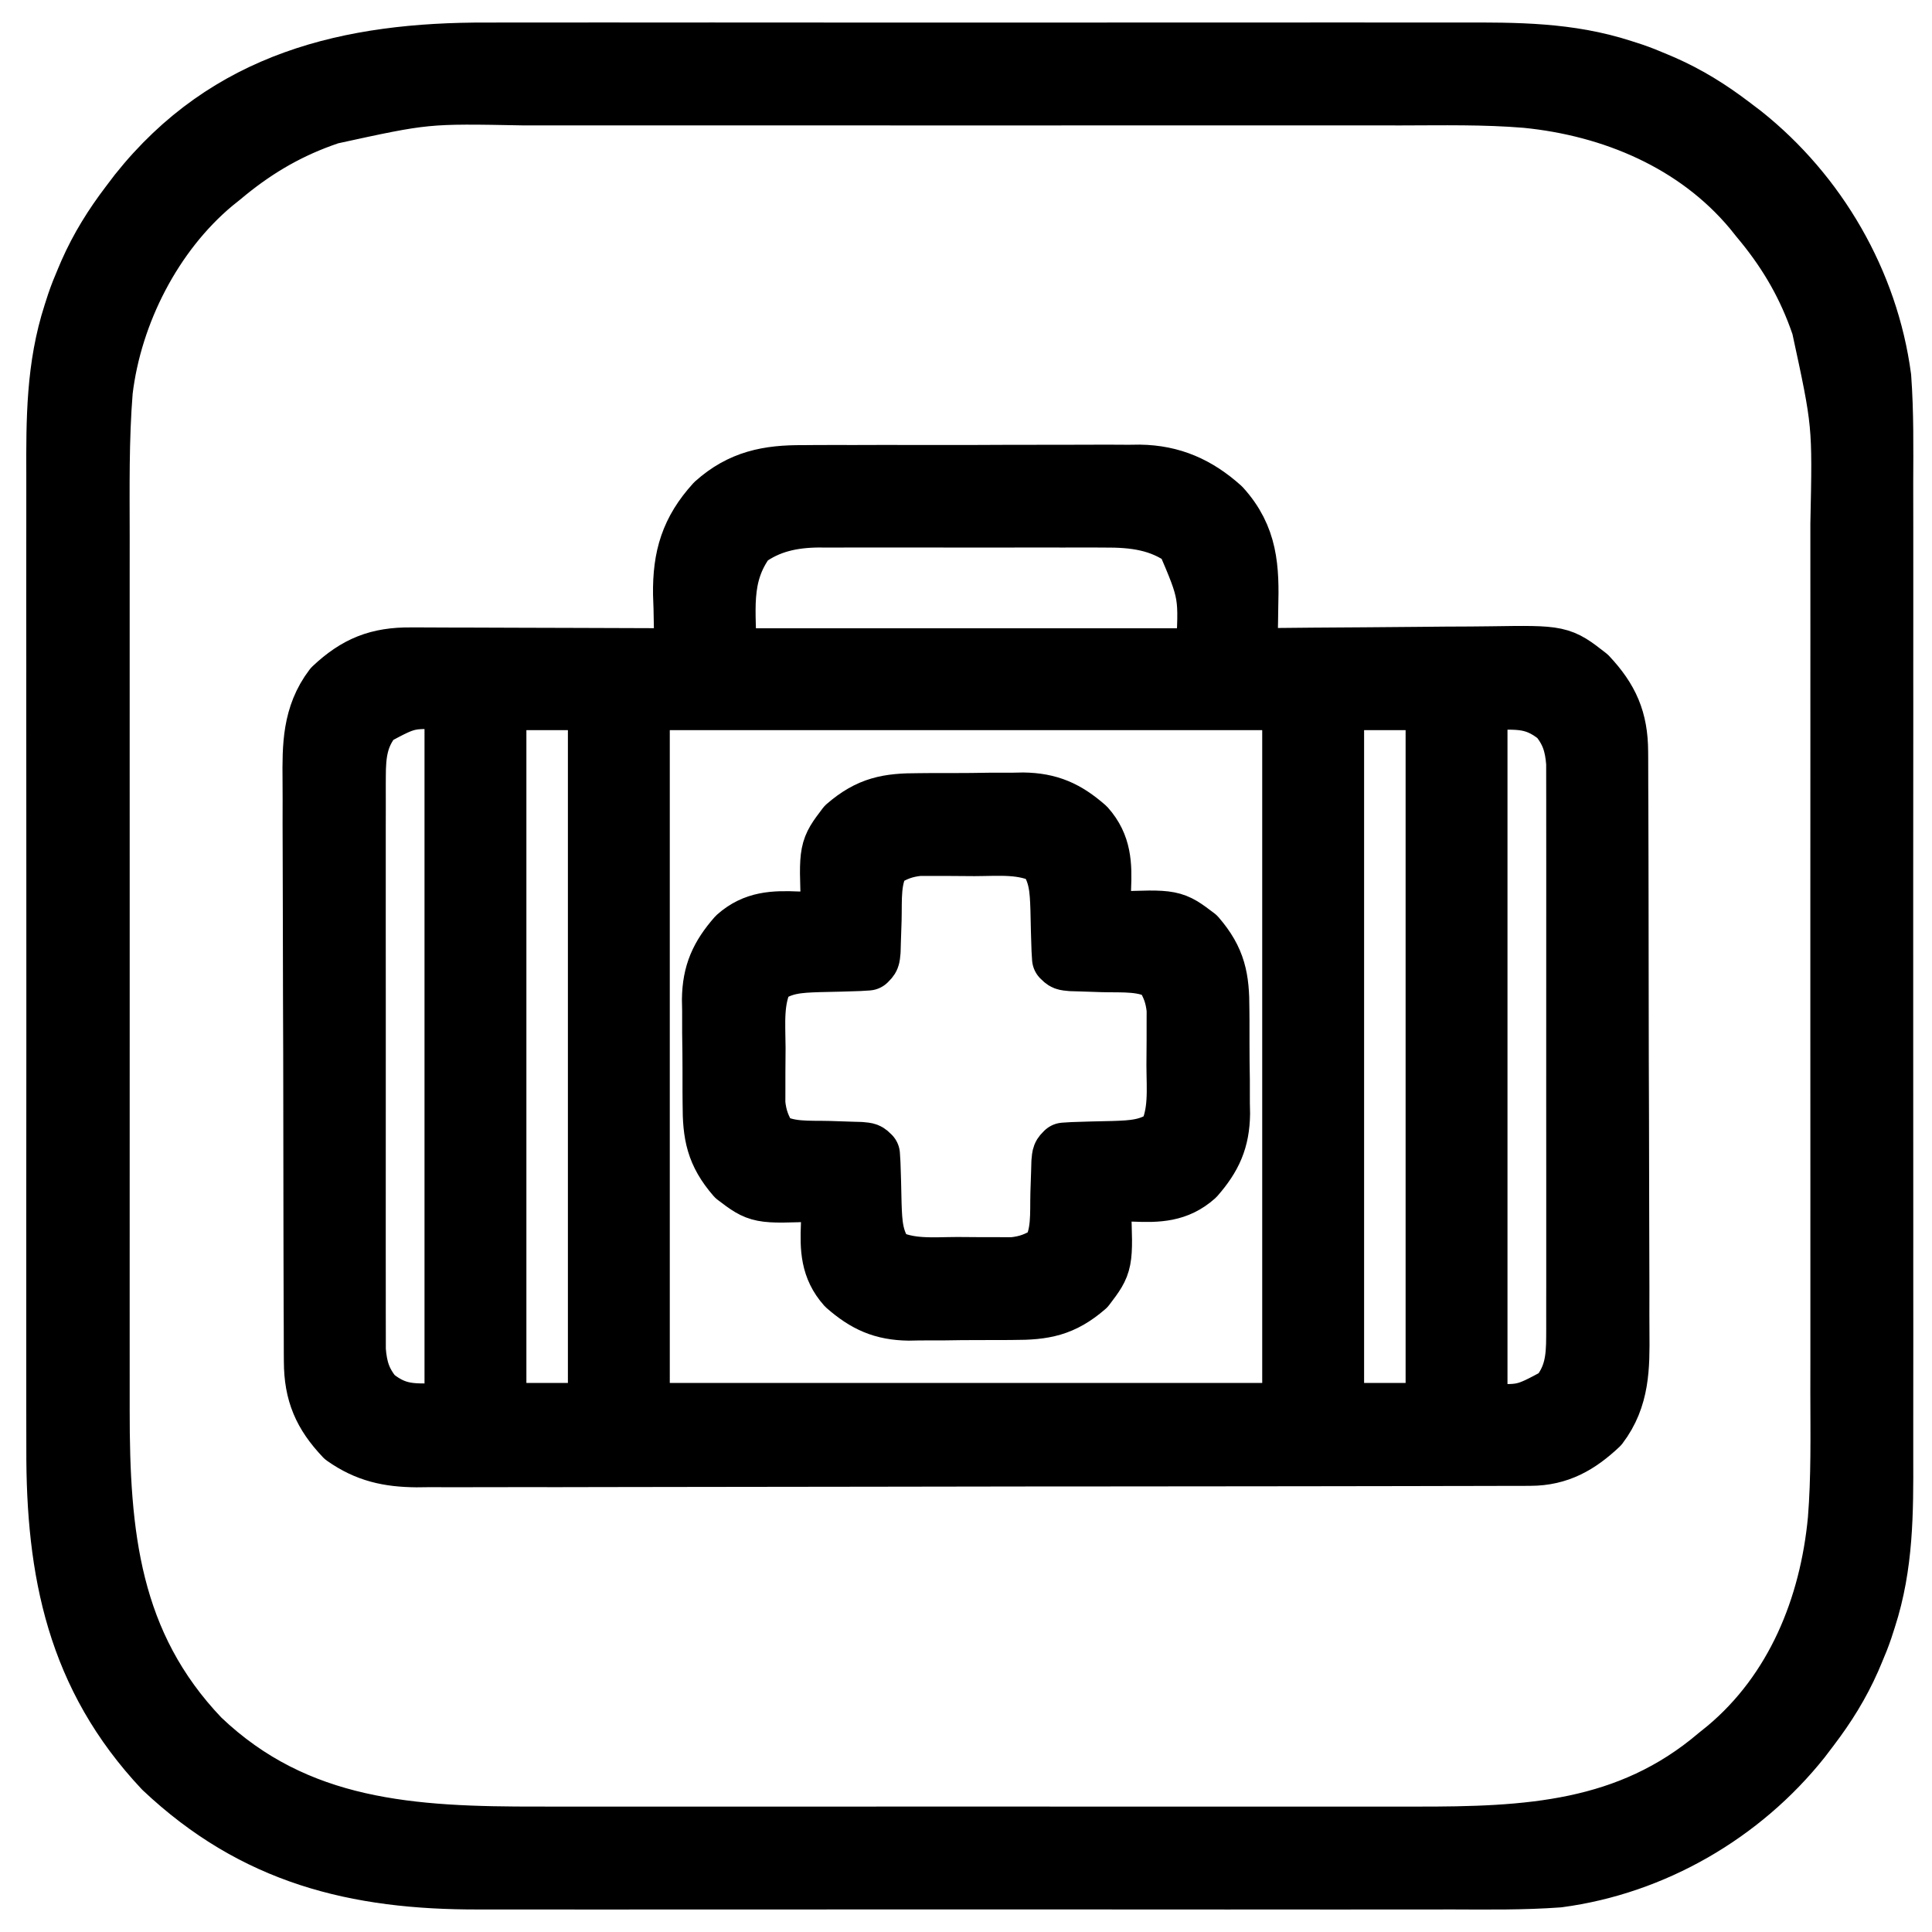
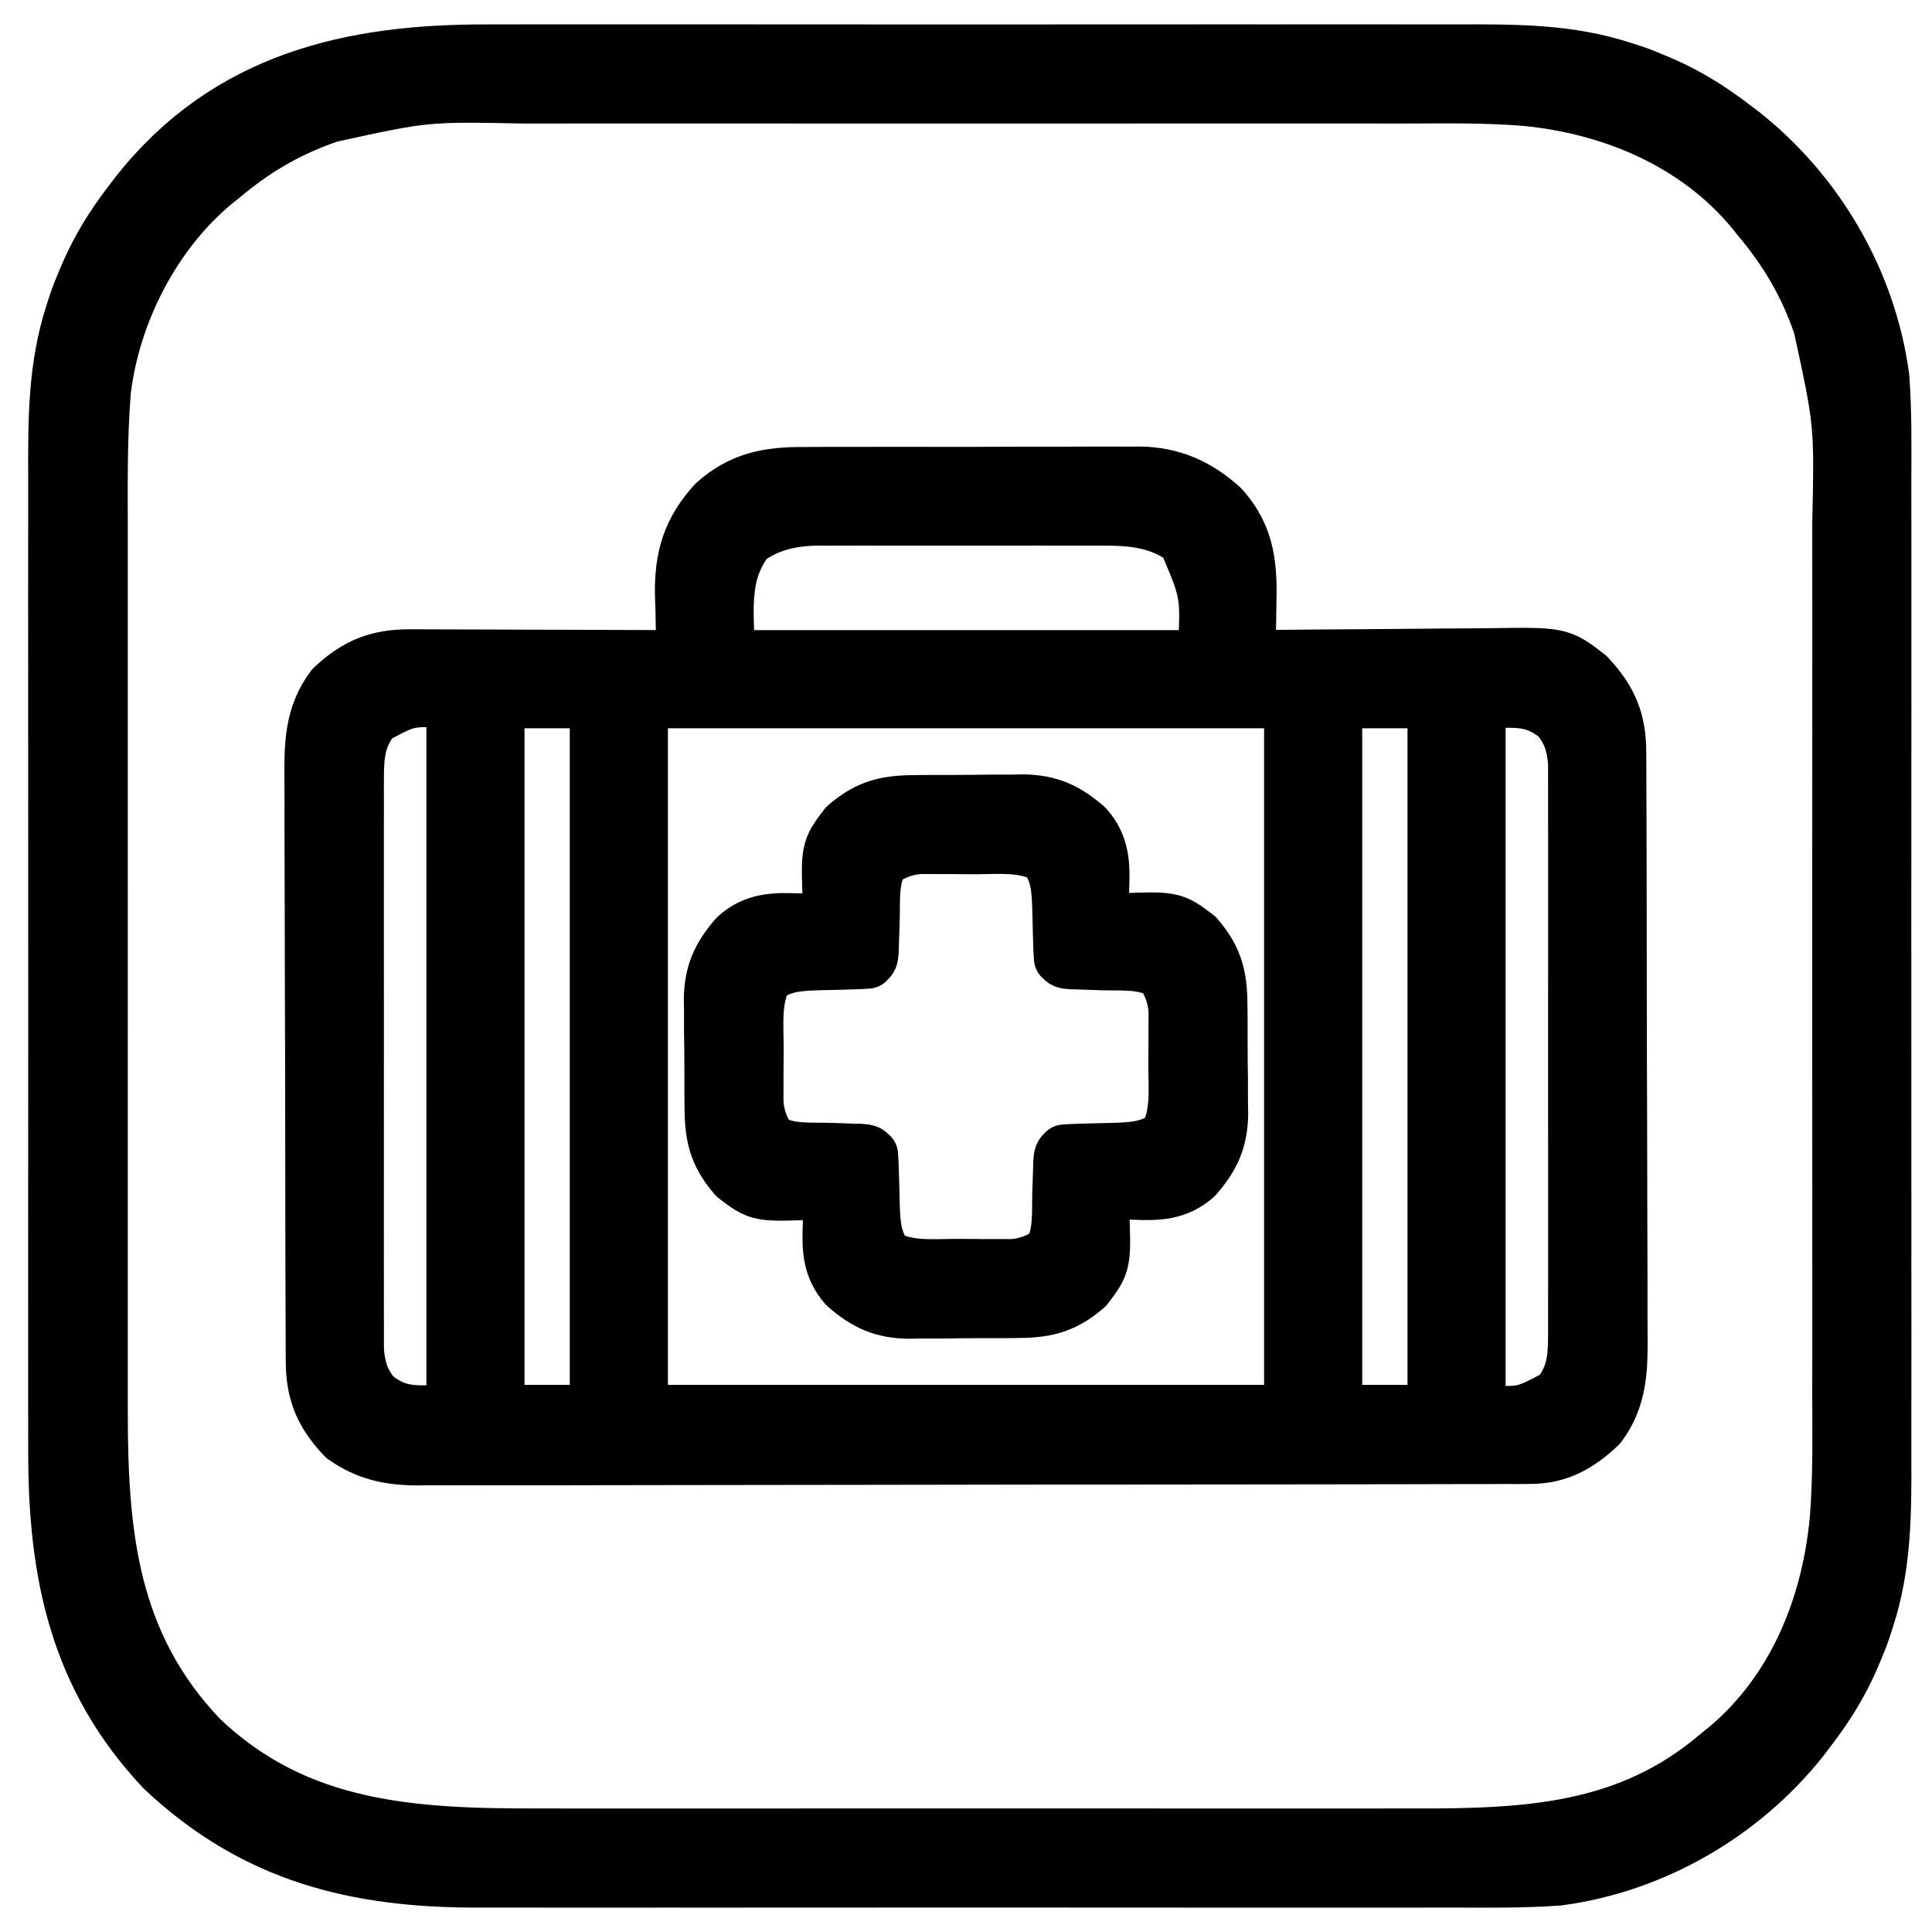
- <svg xmlns="http://www.w3.org/2000/svg" version="1.1" width="512" height="512" stroke="#000000" stroke-width="15" stroke-linejoin="round">
+ <svg xmlns="http://www.w3.org/2000/svg" version="1.1" width="512" height="512" stroke="#000000" stroke-width="14" stroke-linejoin="round">
  <path d="M0 0 C1.039 -0.009 2.077 -0.017 3.147 -0.026 C6.557 -0.049 9.966 -0.042 13.375 -0.033 C15.76 -0.038 18.144 -0.044 20.529 -0.052 C25.518 -0.062 30.506 -0.058 35.495 -0.043 C41.872 -0.026 48.247 -0.049 54.624 -0.084 C59.545 -0.106 64.467 -0.105 69.389 -0.097 C71.739 -0.096 74.089 -0.103 76.44 -0.117 C79.732 -0.135 83.024 -0.12 86.316 -0.098 C87.276 -0.109 88.236 -0.121 89.225 -0.133 C97.878 -0.013 104.66 3.018 111.098 8.783 C118.409 16.834 118.764 25.08 118.473 35.596 C118.455 36.843 118.437 38.09 118.418 39.375 C118.371 42.429 118.306 45.481 118.223 48.533 C119.693 48.517 119.693 48.517 121.193 48.5 C130.461 48.398 139.729 48.323 148.997 48.274 C153.761 48.248 158.525 48.213 163.289 48.156 C167.892 48.102 172.496 48.072 177.1 48.059 C178.85 48.05 180.6 48.032 182.35 48.005 C200.788 47.73 200.788 47.73 208.223 53.533 C214.008 59.707 216.466 65.221 216.497 73.749 C216.502 74.465 216.508 75.181 216.513 75.919 C216.528 78.312 216.529 80.705 216.529 83.099 C216.537 84.817 216.545 86.536 216.555 88.254 C216.576 92.92 216.585 97.585 216.59 102.251 C216.594 105.168 216.6 108.085 216.607 111.002 C216.632 121.187 216.645 131.372 216.648 141.557 C216.652 151.038 216.682 160.519 216.724 170 C216.759 178.149 216.774 186.297 216.775 194.446 C216.775 199.309 216.784 204.172 216.813 209.034 C216.839 213.612 216.841 218.189 216.825 222.767 C216.823 224.442 216.83 226.116 216.846 227.791 C216.927 236.797 216.935 245.023 211.223 252.533 C205.793 257.636 200.38 260.778 192.794 260.794 C191.711 260.801 190.627 260.808 189.51 260.815 C188.326 260.813 187.141 260.81 185.92 260.808 C184.657 260.813 183.394 260.818 182.092 260.823 C178.589 260.838 175.085 260.839 171.581 260.839 C167.801 260.841 164.021 260.854 160.241 260.865 C151.976 260.888 143.712 260.896 135.447 260.901 C130.285 260.904 125.123 260.911 119.961 260.918 C105.665 260.937 91.369 260.954 77.073 260.957 C76.159 260.957 75.244 260.957 74.301 260.957 C72.447 260.958 70.593 260.958 68.738 260.958 C67.357 260.959 67.357 260.959 65.949 260.959 C64.566 260.959 64.566 260.959 63.156 260.96 C48.225 260.963 33.295 260.99 18.364 261.027 C3.03 261.066 -12.305 261.085 -27.639 261.085 C-36.247 261.086 -44.854 261.094 -53.462 261.123 C-60.792 261.148 -68.122 261.155 -75.452 261.14 C-79.19 261.133 -82.928 261.134 -86.666 261.156 C-90.724 261.181 -94.781 261.166 -98.839 261.148 C-100.6 261.168 -100.6 261.168 -102.396 261.188 C-109.82 261.112 -115.629 259.869 -121.777 255.533 C-127.585 249.406 -130.02 243.81 -130.051 235.318 C-130.056 234.602 -130.062 233.886 -130.067 233.148 C-130.082 230.755 -130.083 228.362 -130.083 225.968 C-130.091 224.25 -130.1 222.531 -130.109 220.813 C-130.131 216.147 -130.139 211.482 -130.145 206.816 C-130.148 203.899 -130.154 200.982 -130.162 198.064 C-130.186 187.88 -130.199 177.695 -130.203 167.51 C-130.206 158.029 -130.236 148.548 -130.278 139.067 C-130.313 130.918 -130.328 122.77 -130.329 114.621 C-130.33 109.758 -130.338 104.895 -130.367 100.032 C-130.393 95.455 -130.395 90.878 -130.379 86.3 C-130.377 84.625 -130.384 82.951 -130.4 81.276 C-130.481 72.27 -130.489 64.044 -124.777 56.533 C-118.399 50.54 -112.636 48.22 -103.866 48.306 C-103.085 48.306 -102.304 48.306 -101.499 48.306 C-98.929 48.307 -96.359 48.322 -93.789 48.338 C-92.002 48.342 -90.216 48.345 -88.429 48.347 C-83.736 48.354 -79.042 48.374 -74.349 48.396 C-69.556 48.417 -64.763 48.426 -59.97 48.436 C-50.573 48.457 -41.175 48.491 -31.777 48.533 C-31.816 47.385 -31.816 47.385 -31.856 46.214 C-31.961 42.695 -32.026 39.178 -32.09 35.658 C-32.131 34.454 -32.173 33.25 -32.217 32.01 C-32.351 22.12 -30.233 15.033 -23.527 7.658 C-16.474 1.354 -9.236 -0.063 0 0 Z M-14.652 17.658 C-21.796 27.324 -19.777 36.635 -19.777 48.533 C21.803 48.533 63.383 48.533 106.223 48.533 C107.233 31.98 107.233 31.98 101.098 17.658 C94.703 12.932 87.662 12.087 79.899 12.145 C79.014 12.14 78.13 12.135 77.219 12.129 C74.325 12.116 71.43 12.125 68.535 12.135 C66.507 12.133 64.479 12.13 62.451 12.126 C58.211 12.122 53.971 12.128 49.732 12.142 C44.315 12.159 38.899 12.15 33.482 12.132 C29.297 12.121 25.112 12.124 20.927 12.132 C18.931 12.134 16.934 12.132 14.937 12.125 C12.14 12.117 9.344 12.129 6.547 12.145 C5.733 12.139 4.92 12.133 4.081 12.127 C-2.809 12.202 -9.044 13.513 -14.652 17.658 Z M-113.527 64.783 C-117.473 69.606 -118.027 74.261 -118.031 80.365 C-118.034 81.027 -118.037 81.69 -118.041 82.372 C-118.048 84.578 -118.042 86.784 -118.036 88.99 C-118.039 90.578 -118.042 92.165 -118.047 93.752 C-118.056 98.054 -118.052 102.355 -118.046 106.657 C-118.041 111.162 -118.045 115.668 -118.049 120.173 C-118.052 127.739 -118.047 135.305 -118.038 142.87 C-118.027 151.612 -118.03 160.355 -118.041 169.097 C-118.051 176.608 -118.052 184.119 -118.047 191.63 C-118.044 196.113 -118.043 200.597 -118.05 205.081 C-118.055 209.296 -118.051 213.512 -118.04 217.728 C-118.037 219.273 -118.038 220.819 -118.042 222.364 C-118.048 224.477 -118.041 226.589 -118.031 228.702 C-118.03 229.883 -118.03 231.065 -118.029 232.282 C-117.652 237.146 -116.623 240.5 -113.527 244.283 C-106.759 249.821 -102.106 248.533 -92.777 248.533 C-92.777 186.493 -92.777 124.453 -92.777 60.533 C-104.432 59.89 -104.432 59.89 -113.527 64.783 Z M-80.777 60.533 C-80.777 122.573 -80.777 184.613 -80.777 248.533 C-72.197 248.533 -63.617 248.533 -54.777 248.533 C-54.777 186.493 -54.777 124.453 -54.777 60.533 C-63.357 60.533 -71.937 60.533 -80.777 60.533 Z M-42.777 60.533 C-42.777 122.573 -42.777 184.613 -42.777 248.533 C13.983 248.533 70.743 248.533 129.223 248.533 C129.223 186.493 129.223 124.453 129.223 60.533 C72.463 60.533 15.703 60.533 -42.777 60.533 Z M141.223 60.533 C141.223 122.573 141.223 184.613 141.223 248.533 C149.803 248.533 158.383 248.533 167.223 248.533 C167.223 186.493 167.223 124.453 167.223 60.533 C158.643 60.533 150.063 60.533 141.223 60.533 Z M179.223 60.533 C179.223 122.573 179.223 184.613 179.223 248.533 C190.878 249.177 190.878 249.177 199.973 244.283 C203.919 239.461 204.473 234.806 204.477 228.702 C204.48 228.04 204.483 227.377 204.486 226.695 C204.494 224.489 204.488 222.283 204.482 220.076 C204.484 218.489 204.488 216.902 204.492 215.315 C204.501 211.013 204.498 206.712 204.492 202.41 C204.486 197.905 204.491 193.399 204.494 188.894 C204.498 181.328 204.493 173.762 204.484 166.197 C204.473 157.454 204.476 148.712 204.487 139.97 C204.496 132.459 204.498 124.948 204.492 117.437 C204.489 112.954 204.489 108.47 204.495 103.986 C204.501 99.771 204.497 95.555 204.486 91.339 C204.483 89.794 204.484 88.248 204.488 86.703 C204.494 84.59 204.487 82.478 204.477 80.365 C204.476 79.183 204.475 78.002 204.475 76.785 C204.098 71.921 203.068 68.567 199.973 64.783 C193.205 59.246 188.552 60.533 179.223 60.533 Z " fill="#000000" transform="translate(212.7771,125.4666)" />
  <path d="M0 0 C3.782 0.009 7.564 -0.005 11.346 -0.016 C18.732 -0.034 26.118 -0.03 33.504 -0.018 C39.513 -0.009 45.522 -0.008 51.53 -0.012 C52.389 -0.013 53.248 -0.014 54.133 -0.014 C55.878 -0.016 57.623 -0.017 59.368 -0.018 C75.689 -0.029 92.011 -0.016 108.333 0.005 C122.305 0.023 136.277 0.02 150.249 0.001 C166.517 -0.02 182.785 -0.028 199.052 -0.016 C200.791 -0.015 202.529 -0.014 204.267 -0.012 C205.122 -0.012 205.977 -0.011 206.858 -0.01 C212.852 -0.007 218.846 -0.013 224.84 -0.022 C232.155 -0.034 239.47 -0.03 246.786 -0.009 C250.511 0.001 254.235 0.006 257.96 -0.008 C272.718 -0.056 286.731 -0.069 300.899 4.523 C301.819 4.82 302.738 5.117 303.686 5.423 C305.742 6.125 307.719 6.909 309.711 7.773 C310.411 8.07 311.11 8.368 311.831 8.674 C318.379 11.56 324.201 15.191 329.899 19.523 C331.426 20.683 331.426 20.683 332.985 21.867 C352.894 37.714 366.53 61.207 369.899 86.523 C370.583 95.87 370.455 105.258 370.422 114.624 C370.412 118.406 370.427 122.188 370.437 125.97 C370.455 133.356 370.451 140.742 370.44 148.129 C370.431 154.137 370.43 160.146 370.434 166.155 C370.435 167.013 370.435 167.872 370.436 168.757 C370.437 170.502 370.438 172.247 370.44 173.992 C370.451 190.314 370.438 206.635 370.416 222.957 C370.399 236.929 370.402 250.901 370.42 264.873 C370.442 281.141 370.45 297.409 370.438 313.677 C370.436 315.415 370.435 317.153 370.434 318.891 C370.433 320.174 370.433 320.174 370.432 321.482 C370.429 327.476 370.434 333.47 370.444 339.464 C370.455 346.779 370.452 354.095 370.431 361.41 C370.42 365.135 370.416 368.859 370.429 372.584 C370.478 387.342 370.491 401.356 365.899 415.523 C365.602 416.443 365.305 417.363 364.998 418.31 C364.297 420.366 363.513 422.343 362.649 424.335 C362.351 425.035 362.054 425.735 361.748 426.455 C358.862 433.004 355.231 438.825 350.899 444.523 C349.739 446.05 349.739 446.05 348.555 447.609 C332.708 467.518 309.214 481.154 283.899 484.523 C274.552 485.207 265.164 485.079 255.797 485.046 C252.015 485.037 248.234 485.051 244.452 485.062 C237.065 485.079 229.679 485.076 222.293 485.064 C216.284 485.055 210.276 485.054 204.267 485.058 C202.979 485.059 202.979 485.059 201.665 485.06 C199.92 485.061 198.175 485.063 196.43 485.064 C180.108 485.075 163.786 485.062 147.464 485.041 C133.492 485.023 119.52 485.026 105.548 485.044 C89.28 485.066 73.013 485.074 56.745 485.062 C55.007 485.061 53.269 485.059 51.53 485.058 C50.675 485.058 49.82 485.057 48.94 485.056 C42.946 485.053 36.952 485.059 30.958 485.068 C23.642 485.079 16.327 485.076 9.011 485.055 C5.287 485.045 1.562 485.04 -2.162 485.054 C-34.975 485.161 -61.801 478.438 -86.101 455.523 C-109.168 430.973 -114.742 403.165 -114.624 370.422 C-114.615 366.64 -114.629 362.858 -114.64 359.076 C-114.658 351.69 -114.654 344.303 -114.642 336.917 C-114.633 330.909 -114.632 324.9 -114.637 318.891 C-114.637 318.032 -114.638 317.174 -114.638 316.289 C-114.64 314.544 -114.641 312.799 -114.642 311.054 C-114.654 294.732 -114.641 278.41 -114.619 262.089 C-114.601 248.116 -114.604 234.144 -114.623 220.172 C-114.644 203.905 -114.653 187.637 -114.64 171.369 C-114.639 169.631 -114.638 167.893 -114.637 166.155 C-114.636 164.872 -114.636 164.872 -114.635 163.564 C-114.631 157.57 -114.637 151.576 -114.647 145.582 C-114.658 138.266 -114.655 130.951 -114.633 123.636 C-114.623 119.911 -114.619 116.186 -114.632 112.462 C-114.681 97.704 -114.694 83.69 -110.101 69.523 C-109.804 68.603 -109.507 67.683 -109.201 66.735 C-108.5 64.68 -107.716 62.702 -106.851 60.71 C-106.554 60.011 -106.257 59.311 -105.95 58.591 C-103.064 52.042 -99.434 46.221 -95.101 40.523 C-94.328 39.505 -93.554 38.486 -92.758 37.437 C-68.94 7.515 -36.565 -0.131 0 0 Z M-41.539 17.273 C-42.281 17.535 -43.024 17.798 -43.789 18.068 C-53.702 21.685 -62.038 26.746 -70.101 33.523 C-70.841 34.117 -71.581 34.711 -72.344 35.324 C-88.255 48.62 -98.941 69.566 -101.413 90.116 C-102.448 102.981 -102.241 115.879 -102.231 128.777 C-102.232 131.534 -102.234 134.292 -102.236 137.05 C-102.24 143.735 -102.24 150.421 -102.237 157.107 C-102.234 162.545 -102.234 167.983 -102.235 173.421 C-102.235 174.198 -102.235 174.975 -102.236 175.775 C-102.236 177.353 -102.236 178.932 -102.237 180.51 C-102.239 195.278 -102.236 210.046 -102.231 224.814 C-102.226 237.46 -102.227 250.106 -102.232 262.752 C-102.237 277.471 -102.239 292.189 -102.236 306.908 C-102.236 308.48 -102.235 310.052 -102.235 311.624 C-102.235 312.398 -102.235 313.171 -102.235 313.968 C-102.234 319.394 -102.235 324.82 -102.238 330.245 C-102.24 336.866 -102.24 343.486 -102.234 350.107 C-102.232 353.479 -102.231 356.851 -102.234 360.223 C-102.259 393.083 -99.556 422.056 -75.746 446.999 C-50.275 471.304 -19.645 472.837 13.727 472.782 C16.498 472.783 19.27 472.788 22.041 472.792 C28.746 472.801 35.452 472.799 42.157 472.793 C47.613 472.789 53.069 472.788 58.525 472.791 C59.306 472.791 60.086 472.791 60.891 472.791 C62.477 472.792 64.063 472.793 65.65 472.793 C80.478 472.799 95.306 472.793 110.134 472.782 C122.82 472.773 135.506 472.774 148.192 472.784 C162.972 472.794 177.752 472.799 192.532 472.792 C194.112 472.792 195.692 472.791 197.272 472.791 C198.438 472.79 198.438 472.79 199.627 472.79 C205.068 472.788 210.509 472.791 215.95 472.795 C222.593 472.801 229.236 472.8 235.879 472.789 C239.26 472.784 242.64 472.783 246.021 472.788 C275.639 472.833 302.313 471.615 325.899 451.523 C326.636 450.93 327.373 450.337 328.133 449.726 C346.294 434.571 355.322 412.281 357.493 389.223 C358.384 378.103 358.176 366.927 358.157 355.781 C358.159 353.03 358.164 350.28 358.168 347.53 C358.177 340.88 358.175 334.23 358.169 327.58 C358.165 322.168 358.164 316.757 358.166 311.345 C358.167 310.183 358.167 310.183 358.167 308.997 C358.168 307.423 358.169 305.849 358.169 304.275 C358.175 289.564 358.168 274.853 358.158 260.142 C358.149 247.56 358.15 234.978 358.159 222.396 C358.17 207.732 358.174 193.069 358.168 178.405 C358.168 176.837 358.167 175.269 358.166 173.701 C358.166 172.93 358.166 172.159 358.165 171.364 C358.164 165.968 358.167 160.572 358.171 155.176 C358.177 148.587 358.175 141.998 358.165 135.409 C358.16 132.056 358.158 128.704 358.164 125.352 C358.733 98.781 358.733 98.781 353.149 73.023 C352.886 72.285 352.624 71.547 352.354 70.787 C348.725 60.901 343.662 52.57 336.899 44.523 C336.304 43.783 335.71 43.043 335.098 42.281 C320.183 24.433 298.103 15.182 275.383 12.928 C264.313 12.001 253.17 12.246 242.071 12.264 C239.299 12.262 236.528 12.258 233.756 12.253 C227.051 12.245 220.346 12.246 213.64 12.252 C208.184 12.257 202.728 12.257 197.272 12.255 C196.492 12.255 195.711 12.255 194.907 12.254 C193.32 12.254 191.734 12.253 190.148 12.252 C175.319 12.247 160.491 12.253 145.663 12.264 C132.977 12.273 120.292 12.271 107.606 12.262 C92.826 12.251 78.046 12.247 63.266 12.253 C61.685 12.254 60.105 12.255 58.525 12.255 C57.36 12.256 57.36 12.256 56.17 12.256 C50.729 12.258 45.288 12.255 39.847 12.25 C33.204 12.245 26.561 12.246 19.918 12.257 C16.538 12.262 13.157 12.263 9.777 12.258 C-16.274 11.76 -16.274 11.76 -41.539 17.273 Z " fill="#000000" transform="translate(129.1013,13.4771)" />
  <path d="M0 0 C0.99 -0.009 1.98 -0.017 2.999 -0.026 C5.085 -0.037 7.171 -0.038 9.257 -0.03 C12.429 -0.023 15.598 -0.07 18.77 -0.121 C20.805 -0.126 22.84 -0.127 24.875 -0.125 C25.813 -0.143 26.751 -0.162 27.717 -0.181 C34.731 -0.083 39.284 1.986 44.57 6.602 C48.965 11.535 49.083 16.765 48.82 23.039 C48.802 23.866 48.784 24.693 48.766 25.545 C48.719 27.564 48.647 29.583 48.57 31.602 C50.363 31.497 50.363 31.497 52.191 31.391 C67.466 30.763 67.466 30.763 73.844 35.605 C79.294 41.906 80.188 46.915 80.172 55.031 C80.18 56.021 80.189 57.011 80.198 58.031 C80.209 60.117 80.21 62.203 80.202 64.289 C80.195 67.461 80.242 70.629 80.293 73.801 C80.298 75.836 80.299 77.871 80.297 79.906 C80.315 80.844 80.334 81.782 80.353 82.748 C80.255 89.762 78.186 94.315 73.57 99.602 C68.636 103.996 63.407 104.114 57.133 103.852 C56.306 103.834 55.479 103.815 54.627 103.797 C52.608 103.75 50.589 103.678 48.57 103.602 C48.675 105.394 48.675 105.394 48.781 107.223 C49.409 122.497 49.409 122.497 44.566 128.875 C38.265 134.325 33.257 135.219 25.141 135.203 C24.151 135.212 23.161 135.22 22.141 135.229 C20.055 135.241 17.969 135.242 15.883 135.233 C12.711 135.227 9.543 135.274 6.371 135.324 C4.336 135.329 2.301 135.33 0.266 135.328 C-0.672 135.347 -1.61 135.365 -2.576 135.384 C-9.59 135.287 -14.143 133.217 -19.43 128.602 C-23.824 123.668 -23.943 118.439 -23.68 112.164 C-23.662 111.337 -23.644 110.51 -23.625 109.658 C-23.578 107.639 -23.507 105.62 -23.43 103.602 C-25.222 103.706 -25.222 103.706 -27.051 103.812 C-42.325 104.44 -42.325 104.44 -48.703 99.598 C-54.153 93.297 -55.047 88.288 -55.031 80.172 C-55.04 79.182 -55.048 78.192 -55.057 77.173 C-55.069 75.087 -55.07 73.001 -55.061 70.915 C-55.055 67.742 -55.102 64.574 -55.152 61.402 C-55.157 59.367 -55.158 57.332 -55.156 55.297 C-55.175 54.359 -55.193 53.421 -55.212 52.455 C-55.115 45.441 -53.045 40.888 -48.43 35.602 C-43.496 31.207 -38.267 31.089 -31.992 31.352 C-31.165 31.37 -30.338 31.388 -29.486 31.406 C-27.467 31.453 -25.448 31.525 -23.43 31.602 C-23.499 30.407 -23.569 29.212 -23.641 27.98 C-24.268 12.706 -24.268 12.706 -19.426 6.328 C-13.125 0.878 -8.116 -0.016 0 0 Z M-9.43 15.602 C-12.425 20.107 -11.847 26.111 -11.992 31.352 C-12.052 33.263 -12.115 35.175 -12.184 37.086 C-12.208 37.929 -12.231 38.771 -12.256 39.64 C-12.43 41.602 -12.43 41.602 -13.43 42.602 C-14.92 42.722 -16.415 42.781 -17.91 42.812 C-18.827 42.841 -19.744 42.869 -20.689 42.898 C-22.622 42.95 -24.554 42.994 -26.486 43.031 C-31.765 43.208 -36.005 43.398 -40.43 46.602 C-43.489 52.416 -42.765 58.93 -42.745 65.321 C-42.742 67.529 -42.766 69.736 -42.791 71.943 C-42.793 73.359 -42.794 74.775 -42.793 76.191 C-42.796 77.469 -42.799 78.746 -42.802 80.062 C-42.398 83.904 -41.436 86.322 -39.43 89.602 C-34.924 92.597 -28.92 92.019 -23.68 92.164 C-21.768 92.224 -19.857 92.287 -17.945 92.355 C-16.681 92.391 -16.681 92.391 -15.392 92.428 C-13.43 92.602 -13.43 92.602 -12.43 93.602 C-12.309 95.092 -12.25 96.587 -12.219 98.082 C-12.19 98.999 -12.162 99.916 -12.133 100.861 C-12.081 102.793 -12.037 104.726 -12 106.658 C-11.823 111.937 -11.634 116.177 -8.43 120.602 C-2.616 123.66 3.899 122.936 10.29 122.917 C12.498 122.914 14.704 122.938 16.912 122.963 C18.328 122.965 19.744 122.966 21.16 122.965 C22.438 122.968 23.715 122.971 25.031 122.974 C28.873 122.57 31.29 121.608 34.57 119.602 C37.566 115.096 36.988 109.092 37.133 103.852 C37.192 101.94 37.256 100.028 37.324 98.117 C37.36 96.853 37.36 96.853 37.397 95.563 C37.57 93.602 37.57 93.602 38.57 92.602 C40.061 92.481 41.556 92.422 43.051 92.391 C43.968 92.362 44.885 92.334 45.83 92.305 C47.762 92.253 49.695 92.209 51.627 92.172 C56.905 91.995 61.145 91.806 65.57 88.602 C68.629 82.787 67.905 76.273 67.886 69.882 C67.883 67.674 67.906 65.468 67.932 63.26 C67.934 61.844 67.935 60.428 67.934 59.012 C67.937 57.734 67.94 56.457 67.943 55.141 C67.538 51.299 66.577 48.882 64.57 45.602 C60.064 42.606 54.061 43.184 48.82 43.039 C46.909 42.979 44.997 42.916 43.086 42.848 C42.243 42.824 41.4 42.8 40.532 42.775 C38.57 42.602 38.57 42.602 37.57 41.602 C37.45 40.111 37.391 38.616 37.359 37.121 C37.331 36.204 37.303 35.287 37.273 34.342 C37.222 32.41 37.177 30.477 37.141 28.545 C36.964 23.266 36.774 19.026 33.57 14.602 C27.756 11.543 21.242 12.267 14.851 12.286 C12.643 12.289 10.436 12.266 8.229 12.24 C6.813 12.238 5.396 12.237 3.98 12.238 C2.703 12.235 1.426 12.232 0.11 12.229 C-3.732 12.633 -6.15 13.595 -9.43 15.602 Z " fill="#000000" transform="translate(243.4297,212.3984)" />
</svg>
